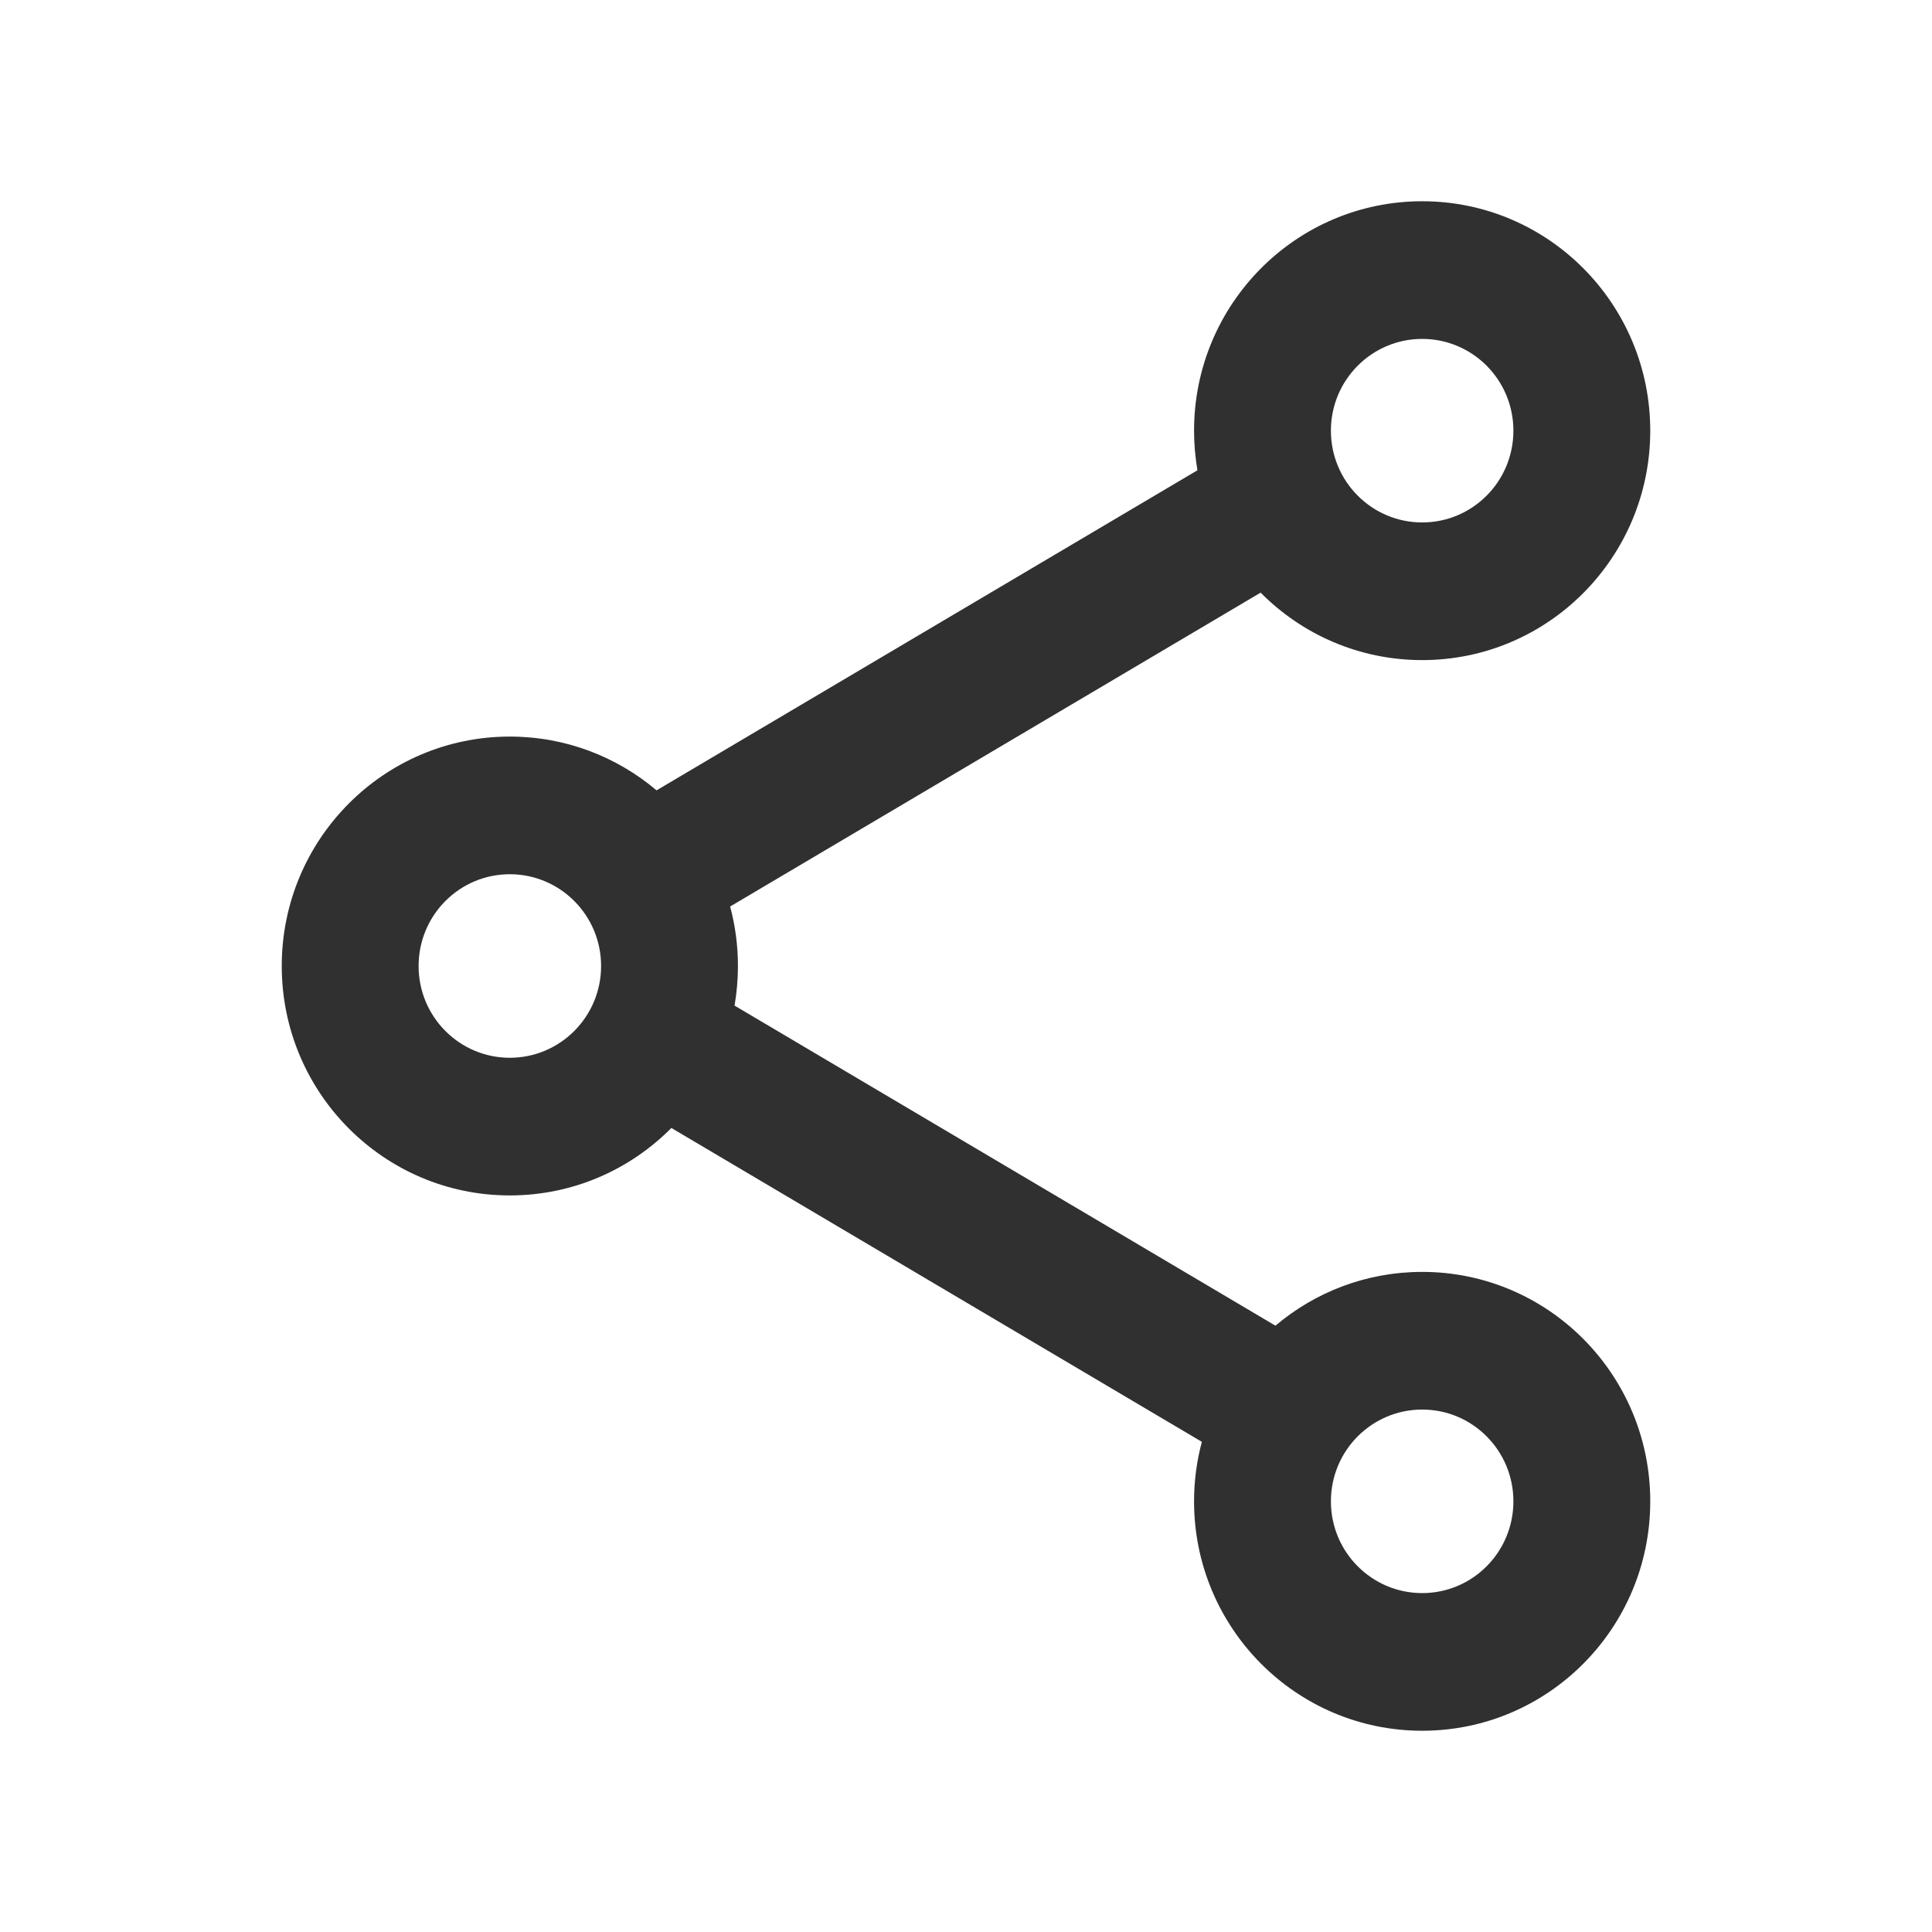
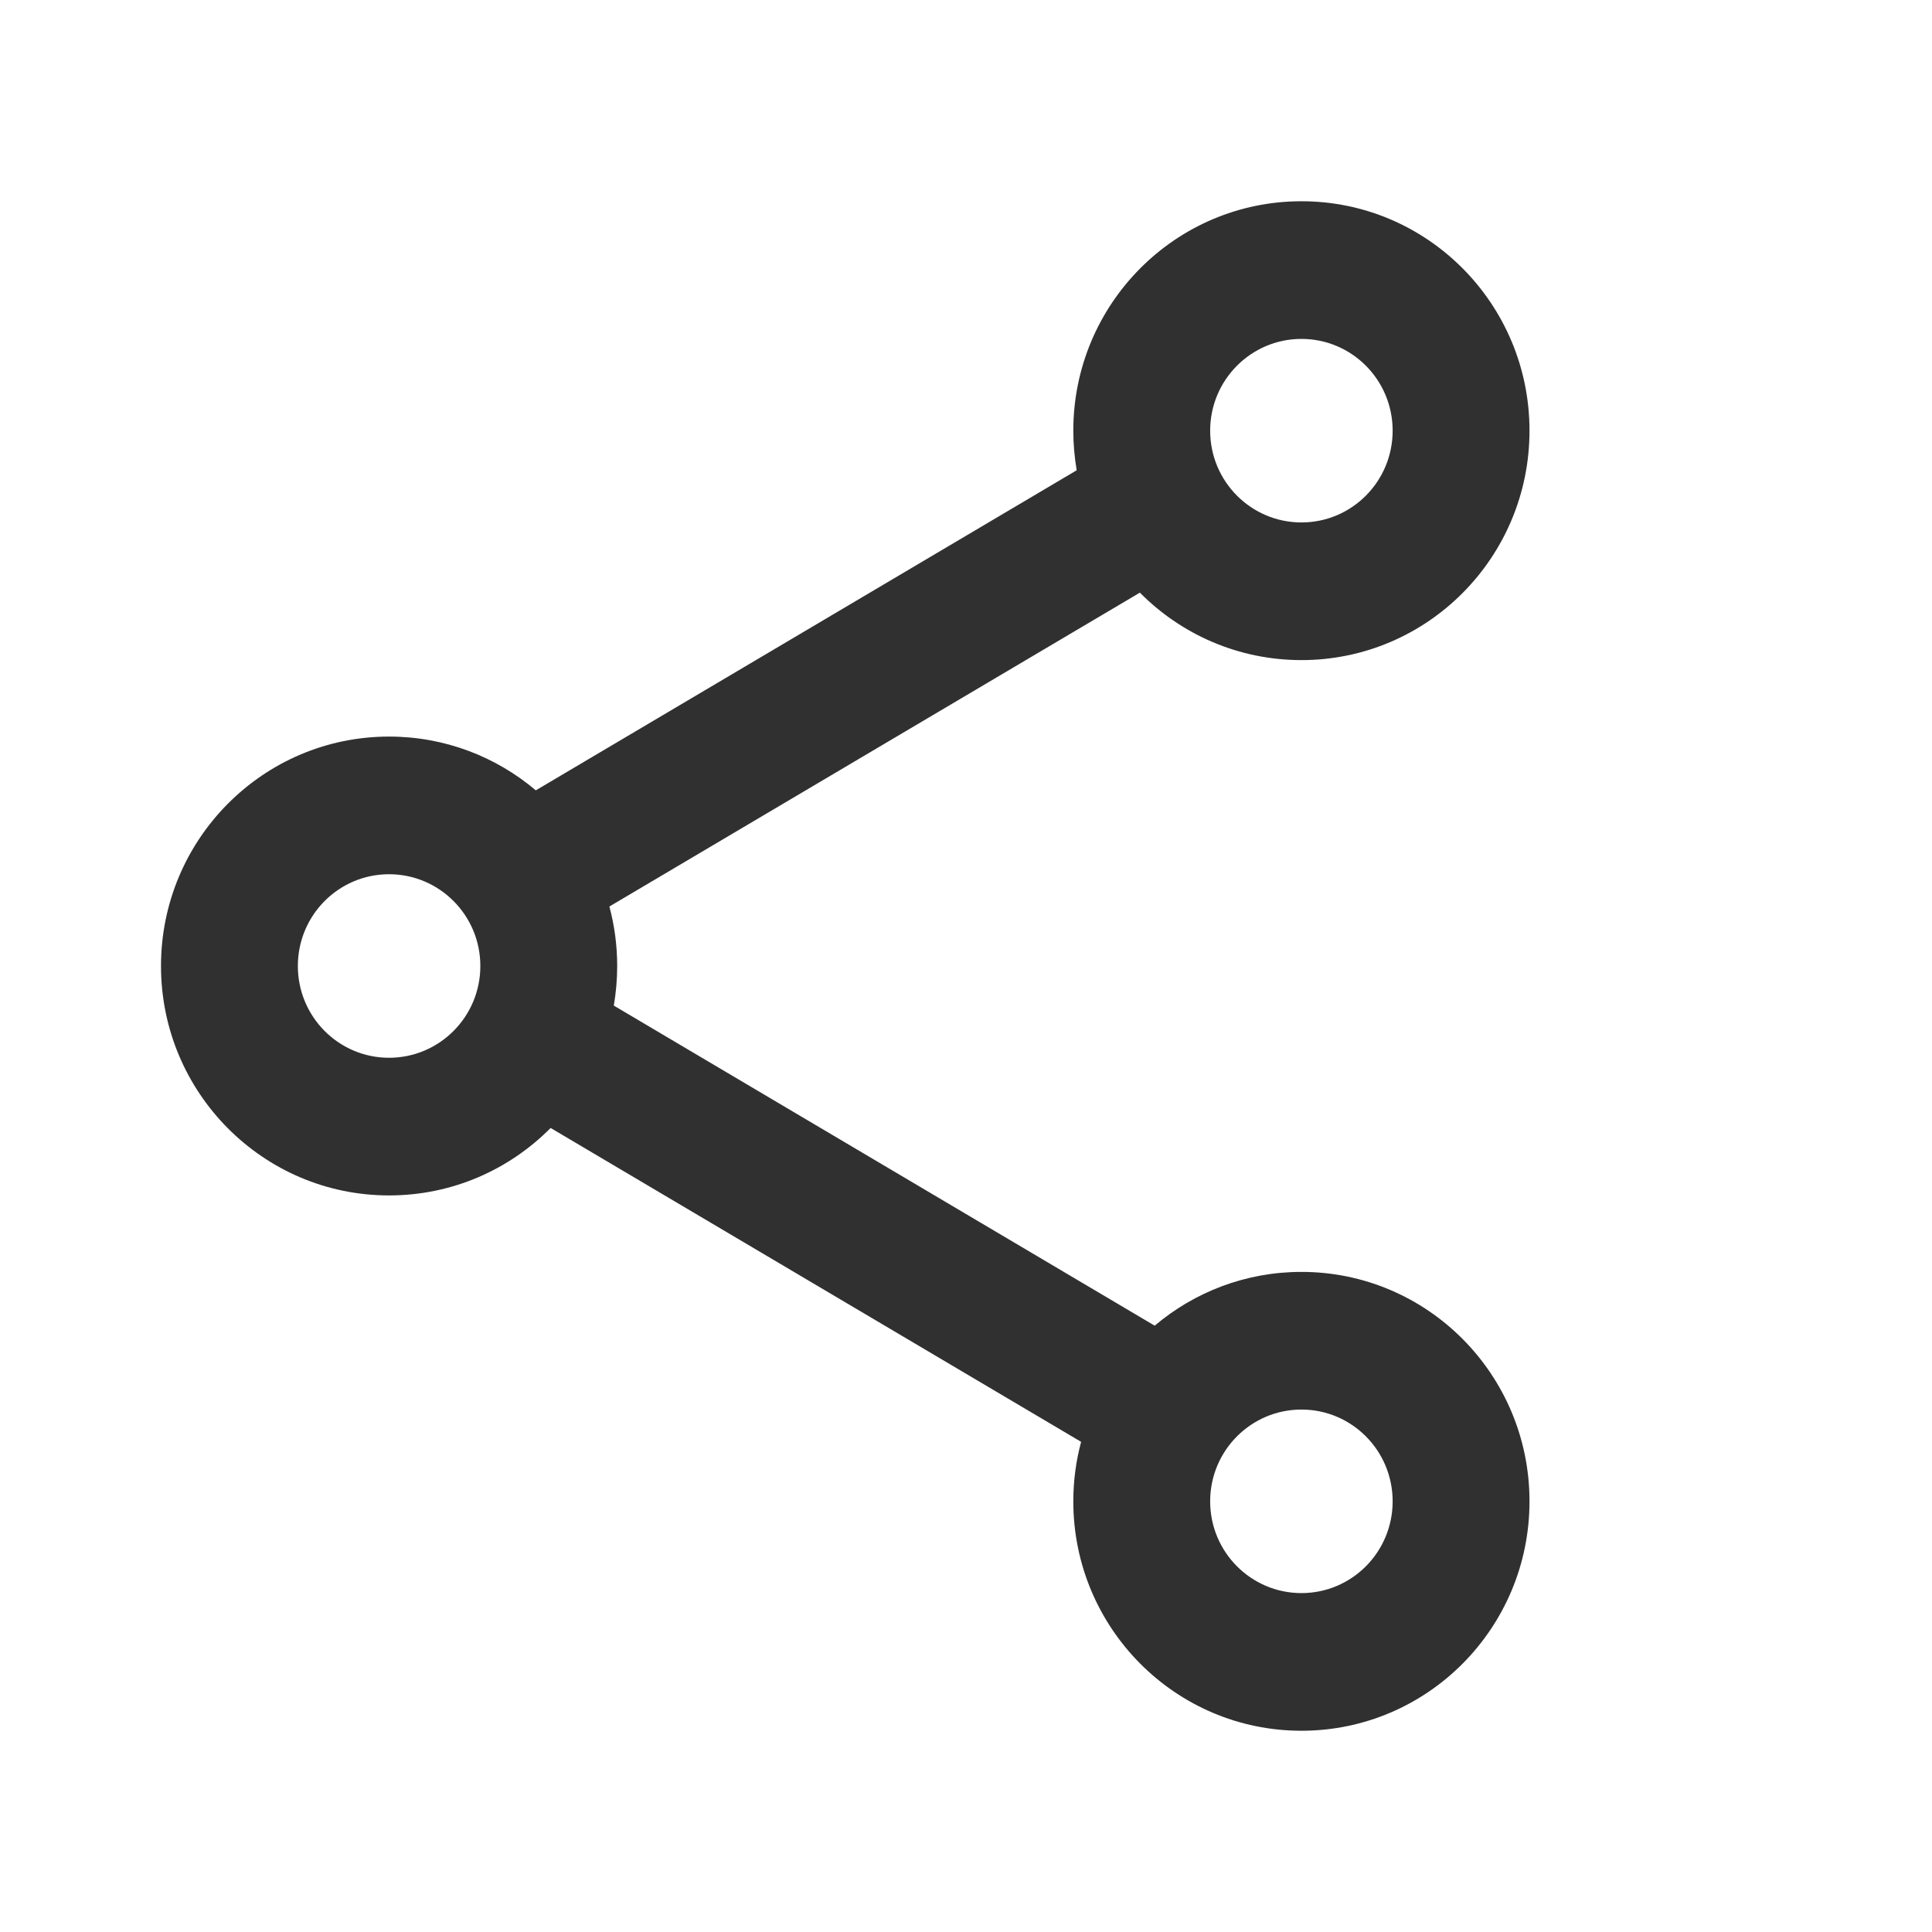
<svg xmlns="http://www.w3.org/2000/svg" width="24" height="24" viewBox="0 0 24 24" fill="none">
-   <path fill-rule="evenodd" clip-rule="evenodd" d="M17.667 2.5C16.102 2.5 14.833 3.776 14.833 5.35C14.833 5.518 14.848 5.682 14.875 5.842L8.156 9.818C7.663 9.401 7.027 9.15 6.333 9.15C4.769 9.15 3.5 10.426 3.5 12C3.5 13.574 4.769 14.85 6.333 14.85C7.117 14.85 7.827 14.53 8.34 14.012L14.93 17.911C14.867 18.146 14.833 18.394 14.833 18.65C14.833 20.224 16.102 21.5 17.667 21.5C19.232 21.5 20.5 20.224 20.5 18.65C20.5 17.076 19.232 15.8 17.667 15.8C16.973 15.8 16.337 16.051 15.844 16.468L9.125 12.492C9.152 12.332 9.167 12.168 9.167 12C9.167 11.744 9.133 11.496 9.07 11.261L15.66 7.362C16.173 7.88 16.883 8.2 17.667 8.2C19.232 8.2 20.5 6.924 20.5 5.35C20.5 3.776 19.232 2.5 17.667 2.5ZM16.533 5.35C16.533 4.72 17.041 4.21 17.667 4.21C18.293 4.21 18.8 4.72 18.8 5.35C18.8 5.98 18.293 6.49 17.667 6.49C17.041 6.49 16.533 5.98 16.533 5.35ZM6.333 10.86C5.707 10.86 5.2 11.37 5.2 12C5.2 12.63 5.707 13.14 6.333 13.14C6.959 13.14 7.467 12.63 7.467 12C7.467 11.37 6.959 10.86 6.333 10.86ZM16.533 18.65C16.533 18.02 17.041 17.51 17.667 17.51C18.293 17.51 18.8 18.02 18.8 18.65C18.8 19.28 18.293 19.79 17.667 19.79C17.041 19.79 16.533 19.28 16.533 18.65Z" fill="#303030" />
+   <path fill-rule="evenodd" clip-rule="evenodd" d="M16.167 2.5C14.602 2.5 13.333 3.776 13.333 5.35C13.333 5.518 13.348 5.682 13.375 5.842L6.656 9.818C6.163 9.401 5.527 9.15 4.833 9.15C3.269 9.15 2 10.426 2 12C2 13.574 3.269 14.85 4.833 14.85C5.617 14.85 6.327 14.53 6.84 14.012L13.43 17.911C13.367 18.146 13.333 18.394 13.333 18.65C13.333 20.224 14.602 21.5 16.167 21.5C17.732 21.5 19 20.224 19 18.65C19 17.076 17.732 15.8 16.167 15.8C15.473 15.8 14.837 16.051 14.344 16.468L7.625 12.492C7.652 12.332 7.667 12.168 7.667 12C7.667 11.744 7.633 11.496 7.57 11.261L14.16 7.362C14.673 7.88 15.383 8.2 16.167 8.2C17.732 8.2 19 6.924 19 5.35C19 3.776 17.732 2.5 16.167 2.5ZM15.033 5.35C15.033 4.72 15.541 4.21 16.167 4.21C16.793 4.21 17.3 4.72 17.3 5.35C17.3 5.98 16.793 6.49 16.167 6.49C15.541 6.49 15.033 5.98 15.033 5.35ZM4.833 10.86C4.207 10.86 3.7 11.37 3.7 12C3.7 12.63 4.207 13.14 4.833 13.14C5.459 13.14 5.967 12.63 5.967 12C5.967 11.37 5.459 10.86 4.833 10.86ZM15.033 18.65C15.033 18.02 15.541 17.51 16.167 17.51C16.793 17.51 17.3 18.02 17.3 18.65C17.3 19.28 16.793 19.79 16.167 19.79C15.541 19.79 15.033 19.28 15.033 18.65Z" fill="#303030" />
</svg>
